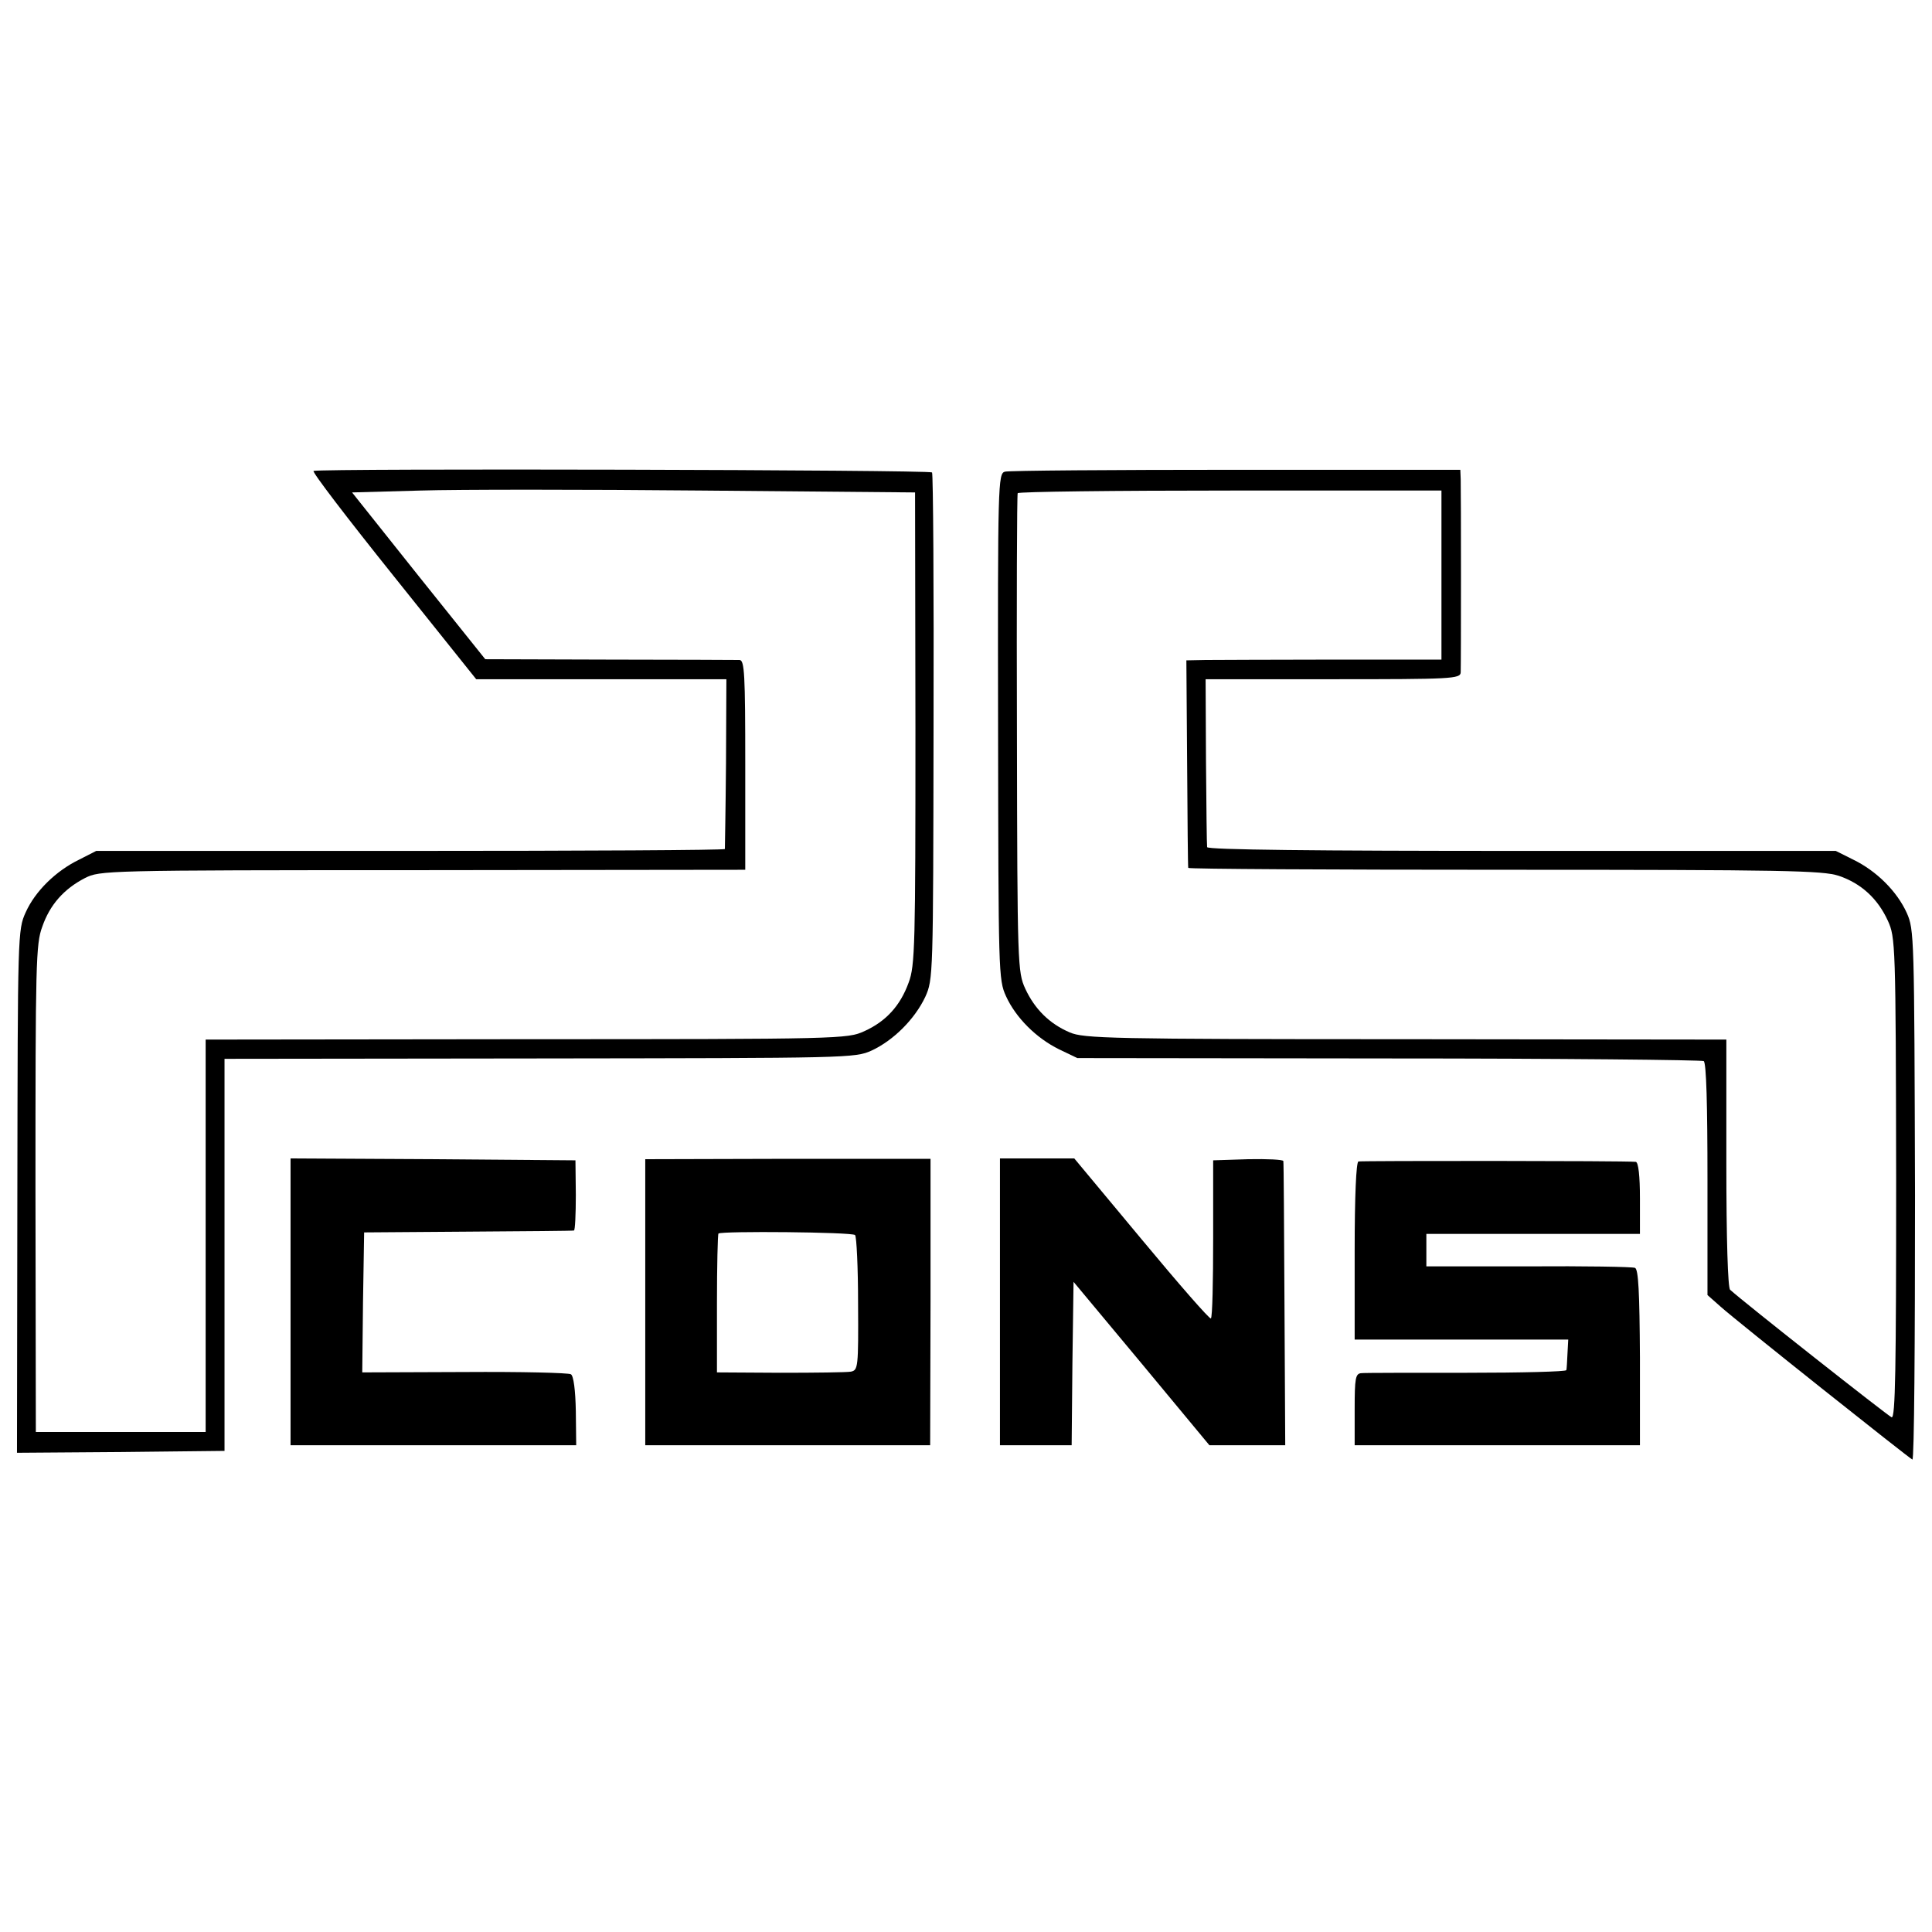
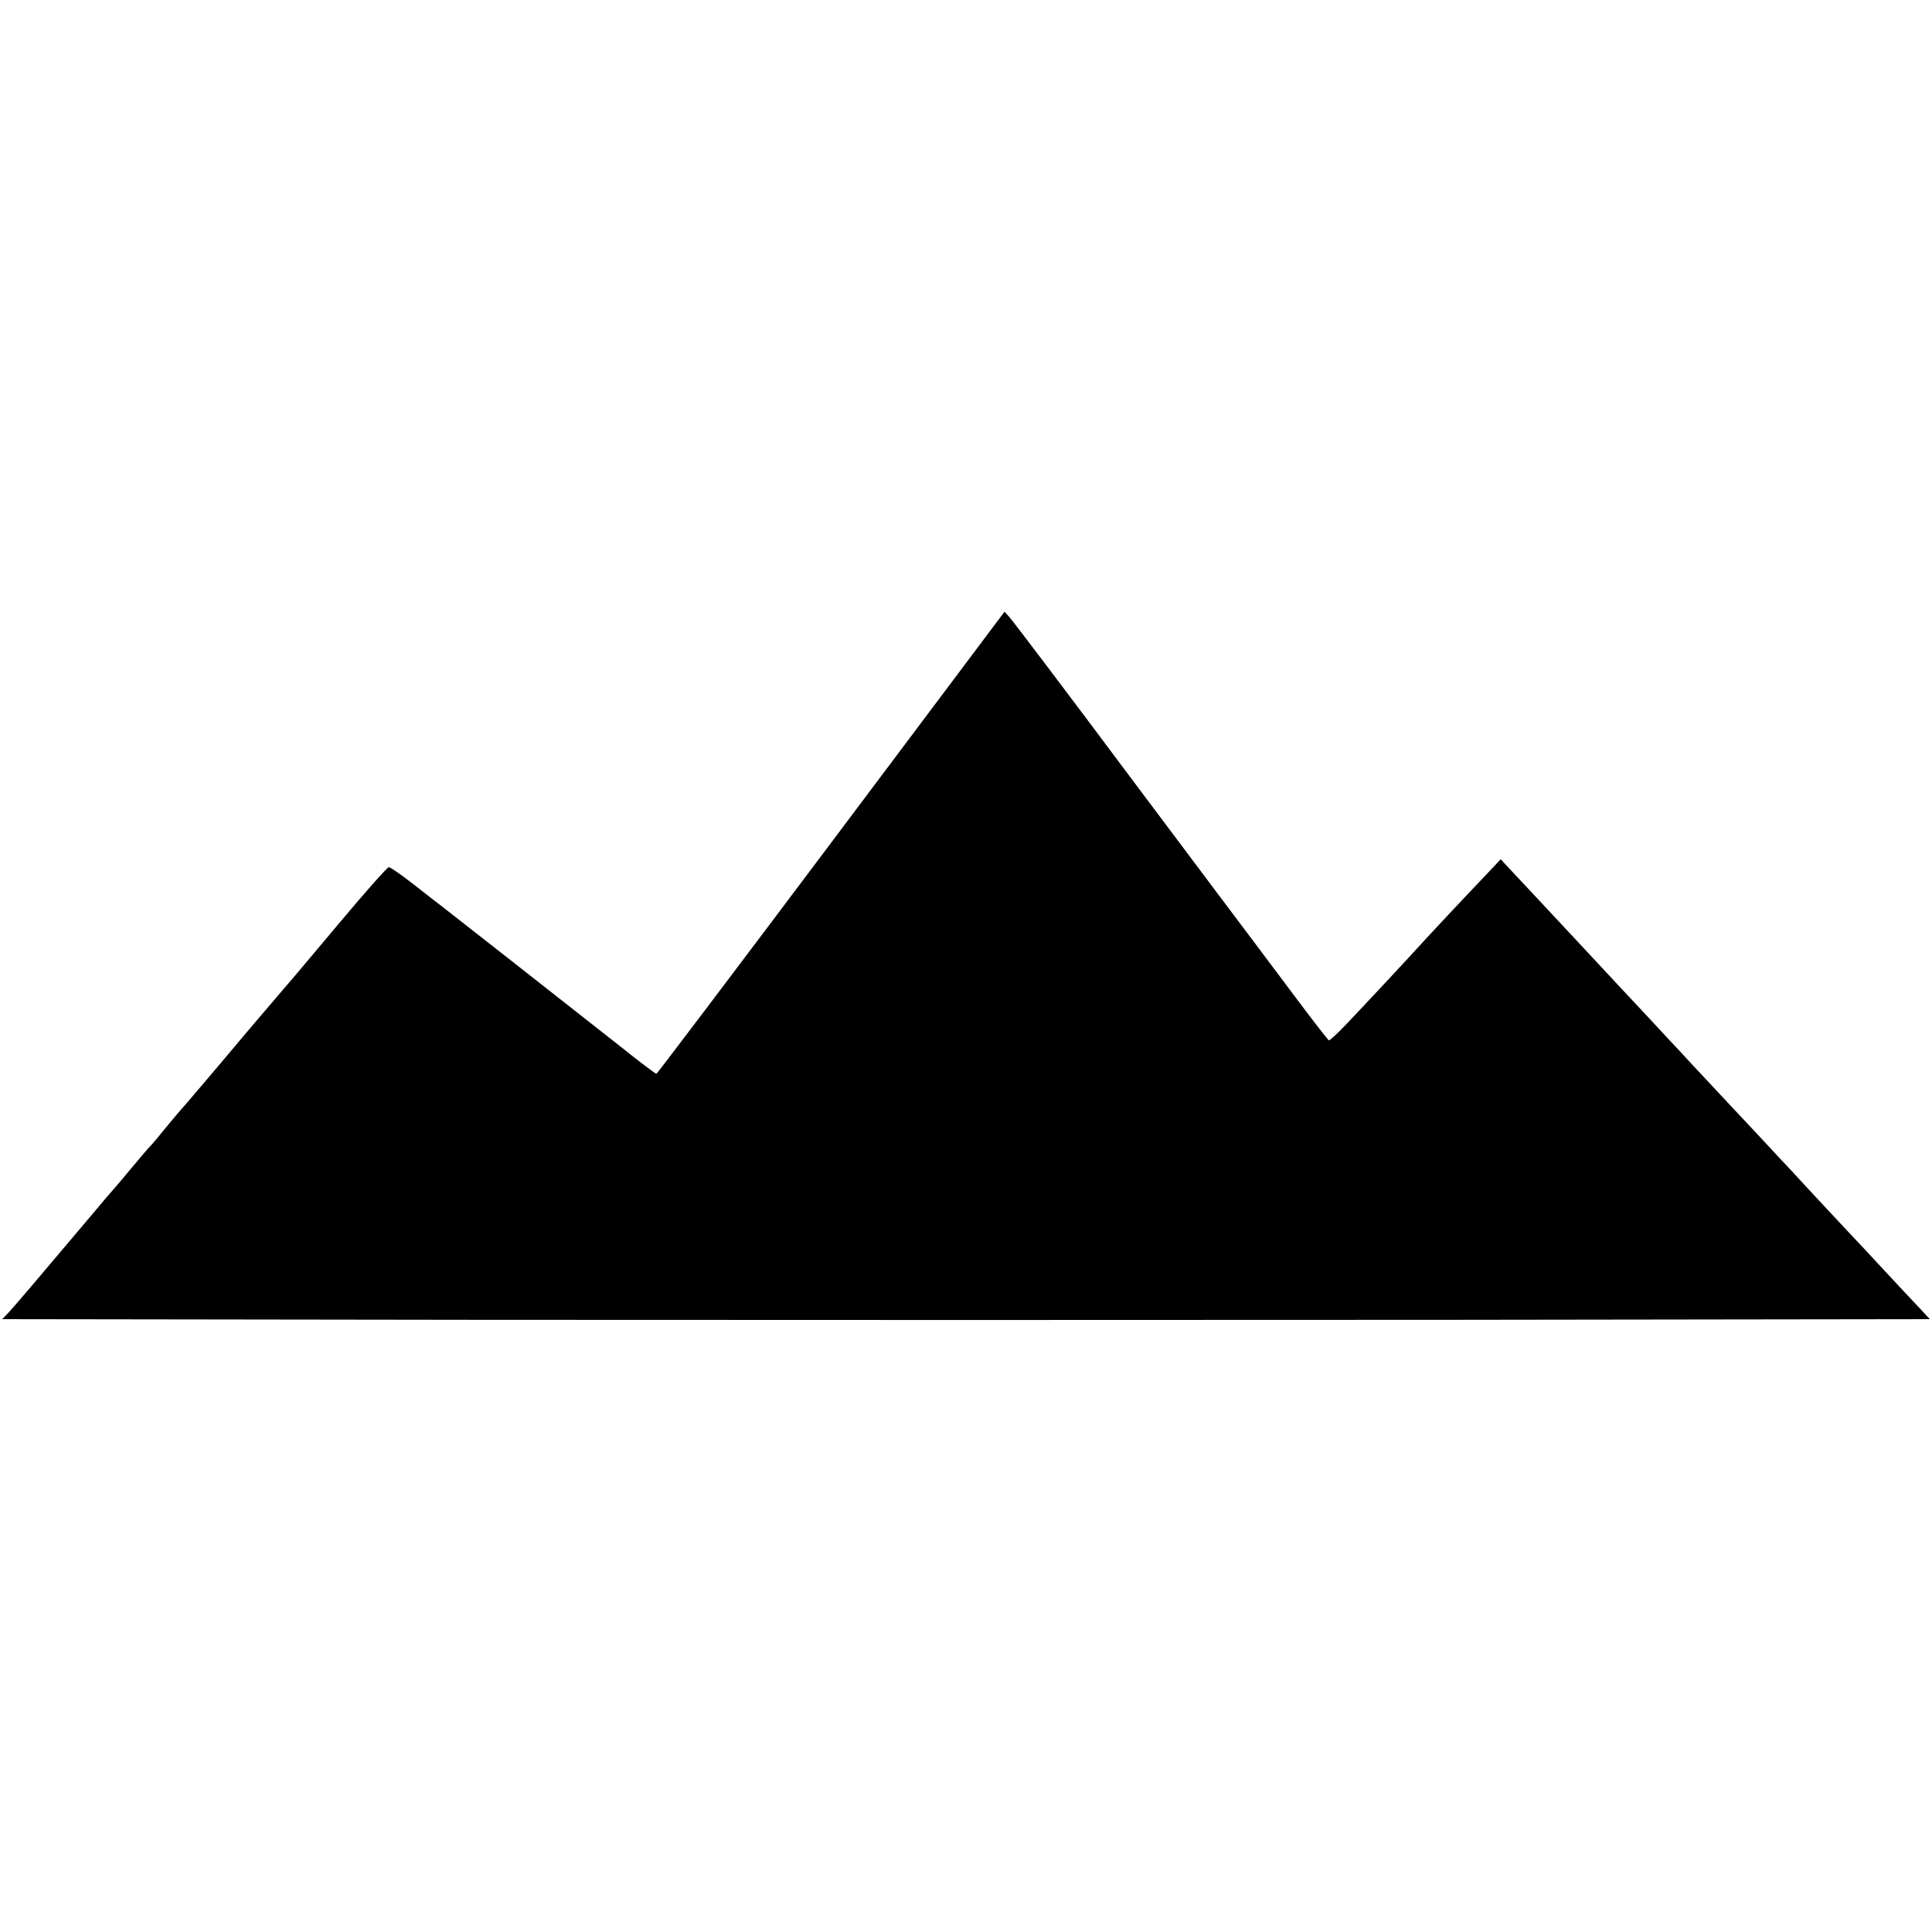
- <svg xmlns="http://www.w3.org/2000/svg" version="1.0" width="512pt" height="512pt" viewBox="0 0 512 512" preserveAspectRatio="xMidYMid meet">
-   <g transform="translate(0,512) scale(0.1,-0.1)" fill="#000000" stroke="none">
-     <path d="M831 3872 c-5 -2 90 -126 211 -277 l220 -275 332 0 331 0 -1 -222 c-1 -123 -3 -225 -3 -228 -1 -3 -376 -5 -834 -5 l-832 0 -45 -23 c-62 -30 -117 -84 -142 -140 -21 -46 -21 -59 -22 -740 l-1 -692 275 2 275 3 0 520 0 519 835 1 c820 1 836 1 880 21 58 27 114 83 142 142 21 47 21 53 22 715 1 367 -1 671 -4 675 -5 7 -1619 11 -1639 4z m1595 -682 c0 -575 -1 -629 -18 -674 -22 -61 -60 -103 -118 -129 -44 -20 -61 -21 -895 -21 l-850 -1 0 -520 0 -520 -225 0 -225 0 -1 645 c0 594 1 649 18 694 20 58 57 100 113 129 40 20 48 21 895 21 l855 1 0 278 c0 241 -2 277 -15 278 -8 0 -163 1 -344 1 l-330 1 -177 221 -176 221 181 5 c99 3 435 3 746 0 l565 -5 1 -625z" />
-     <path d="M2663 3870 c-18 -5 -19 -31 -18 -675 1 -653 1 -671 21 -715 26 -57 80 -111 141 -141 l48 -23 825 -1 c454 0 830 -4 835 -7 7 -4 10 -117 10 -313 l0 -307 35 -31 c46 -41 499 -401 508 -405 5 -1 7 314 7 700 -2 689 -2 704 -22 749 -26 57 -80 111 -142 141 l-46 23 -833 0 c-547 0 -832 3 -833 10 -1 6 -2 108 -3 227 l-1 218 338 0 c314 0 337 1 338 18 1 23 1 481 0 512 l-1 25 -594 0 c-327 0 -603 -2 -613 -5z m1157 -274 l0 -224 -287 0 c-159 0 -311 -1 -338 -1 l-51 -1 2 -272 c1 -150 2 -275 3 -278 0 -3 378 -5 839 -5 745 0 842 -2 885 -16 59 -20 103 -60 130 -119 20 -44 21 -60 22 -683 0 -506 -2 -636 -12 -633 -10 4 -392 305 -428 338 -6 5 -10 133 -10 336 l0 327 -850 1 c-782 0 -853 2 -890 18 -54 23 -93 62 -118 116 -20 44 -21 61 -22 675 -1 347 0 633 2 638 3 4 256 7 564 7 l559 0 0 -224z" />
-     <path d="M770 1670 l0 -380 379 0 378 0 -1 90 c-1 56 -6 94 -13 98 -6 4 -133 7 -282 6 l-271 -1 2 186 3 185 275 2 c151 1 278 2 281 3 3 0 5 43 5 94 l-1 92 -377 3 -378 2 0 -380z" />
-     <path d="M1710 1669 l0 -379 378 0 377 0 1 380 0 379 -378 0 -378 -1 0 -379z m556 178 c4 -4 8 -86 8 -182 1 -169 0 -176 -19 -180 -11 -2 -95 -3 -187 -3 l-168 1 0 182 c0 100 2 184 4 186 8 7 354 4 362 -4z" />
-     <path d="M2650 1670 l0 -380 95 0 95 0 2 217 3 216 180 -216 180 -217 100 0 101 0 -2 373 c-1 204 -2 376 -3 380 0 4 -43 6 -93 5 l-93 -3 0 -207 c0 -113 -2 -209 -6 -212 -3 -3 -85 91 -183 209 l-179 215 -98 0 -99 0 0 -380z" />
-     <path d="M3600 2042 c-6 -2 -10 -91 -10 -238 l0 -234 283 0 283 0 -2 -37 c-1 -21 -2 -41 -3 -44 -1 -4 -119 -7 -263 -7 -145 0 -271 0 -280 -1 -16 -1 -18 -13 -18 -96 l0 -95 378 0 378 0 0 233 c-1 173 -4 233 -13 237 -7 3 -134 5 -283 4 l-270 0 0 43 0 43 283 0 283 0 0 95 c0 58 -4 95 -11 96 -32 3 -727 3 -735 1z" />
+ <svg xmlns="http://www.w3.org/2000/svg" version="1.0" width="878pt" height="878pt" viewBox="0 0 878 878" preserveAspectRatio="xMidYMid meet">
+   <g transform="translate(0,878) scale(0.1,-0.1)" fill="#000000" stroke="none">
+     <path d="M3777 4950 c-434 -578 -791 -1050 -794 -1050 -4 0 -89 64 -148 112 -11 9 -74 58 -140 110 -66 52 -234 184 -374 294 -139 109 -274 215 -300 235 -25 19 -90 70 -144 112 -54 42 -104 77 -110 76 -7 0 -109 -115 -227 -256 -118 -140 -219 -261 -225 -267 -5 -6 -35 -40 -65 -76 -30 -35 -65 -76 -77 -90 -12 -14 -90 -106 -173 -205 -84 -99 -166 -196 -184 -215 -17 -20 -49 -58 -71 -85 -22 -28 -47 -57 -55 -66 -17 -17 -41 -46 -115 -134 -27 -33 -52 -62 -55 -65 -3 -3 -55 -63 -114 -134 -220 -261 -335 -396 -367 -431 l-29 -30 2190 -3 c1205 -1 3176 -1 4380 0 l2190 3 -47 51 c-27 28 -100 106 -163 174 -63 68 -126 136 -140 150 -14 15 -72 77 -130 139 -58 63 -125 134 -148 160 -24 25 -69 73 -99 106 -31 33 -111 119 -178 190 -67 72 -150 161 -186 199 -35 38 -77 84 -94 101 -16 18 -57 61 -89 96 -33 35 -92 98 -130 139 -39 42 -125 134 -191 205 -66 71 -154 165 -196 210 -41 44 -94 100 -117 125 l-42 45 -67 -71 c-90 -94 -294 -312 -313 -334 -21 -24 -239 -258 -324 -347 -39 -41 -73 -72 -77 -71 -4 2 -72 89 -151 195 -79 105 -153 204 -165 220 -12 15 -268 357 -569 758 -300 402 -556 740 -568 752 l-21 23 -788 -1050z" />
  </g>
</svg>
